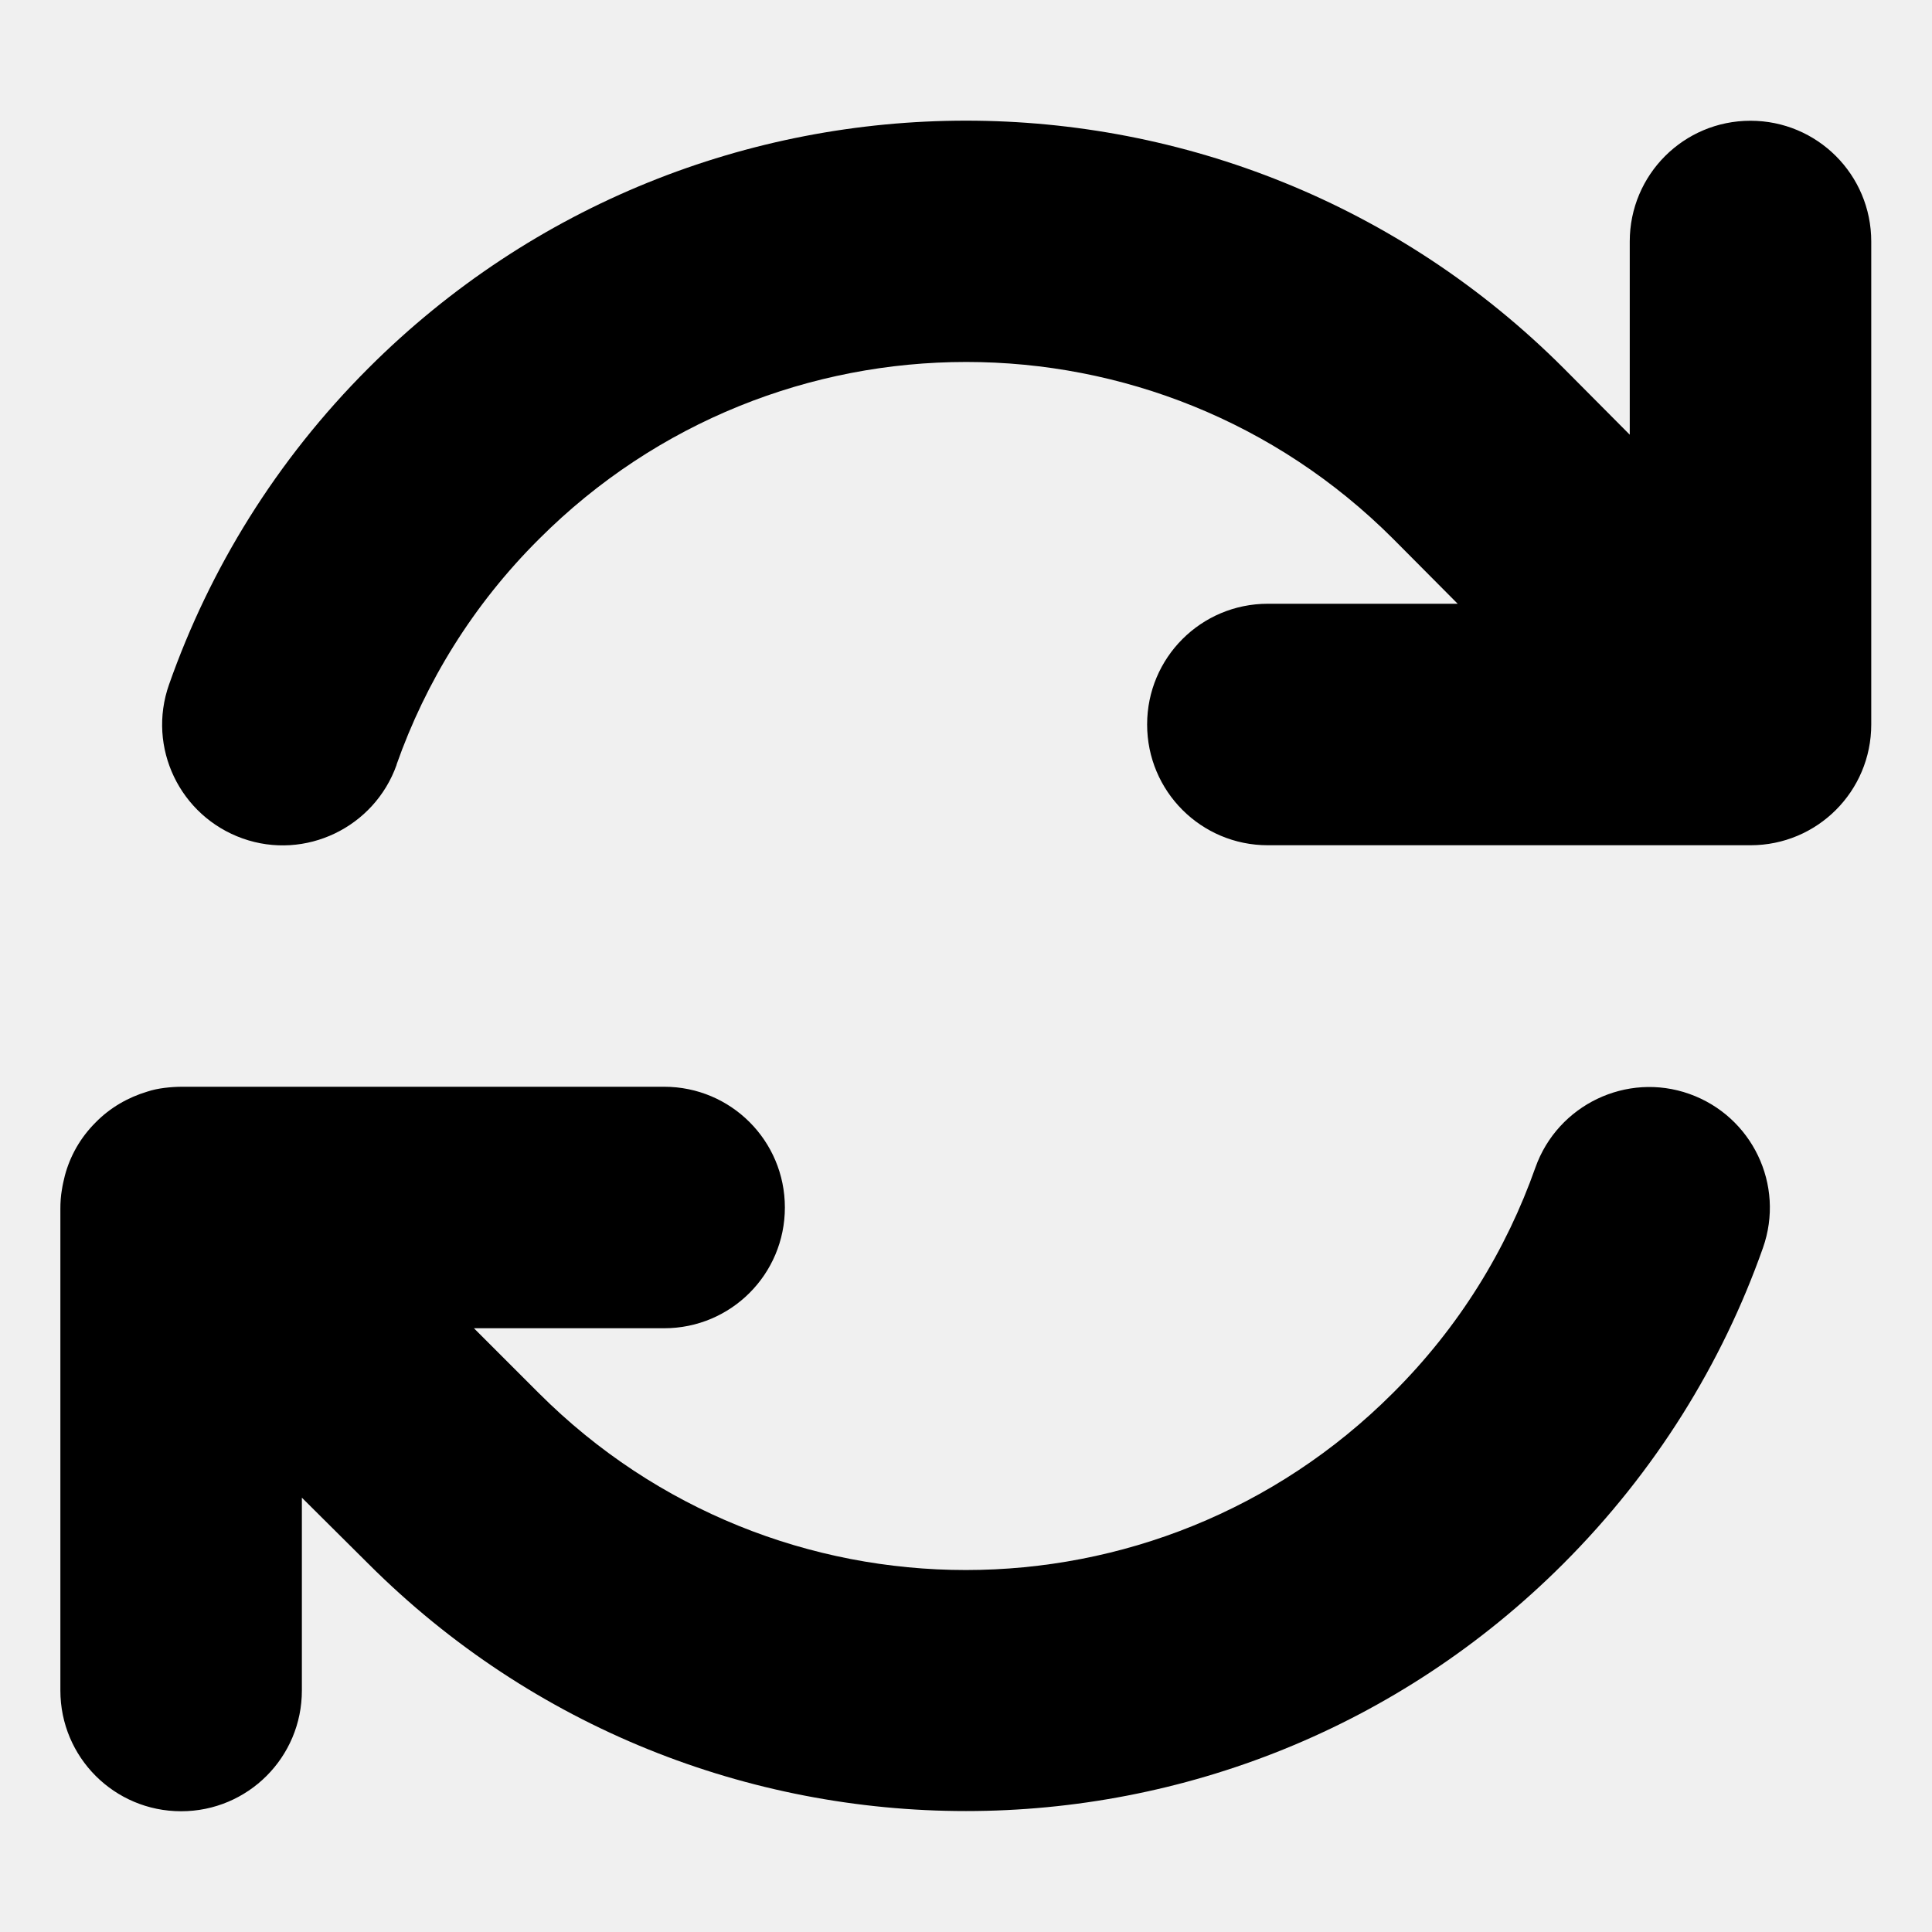
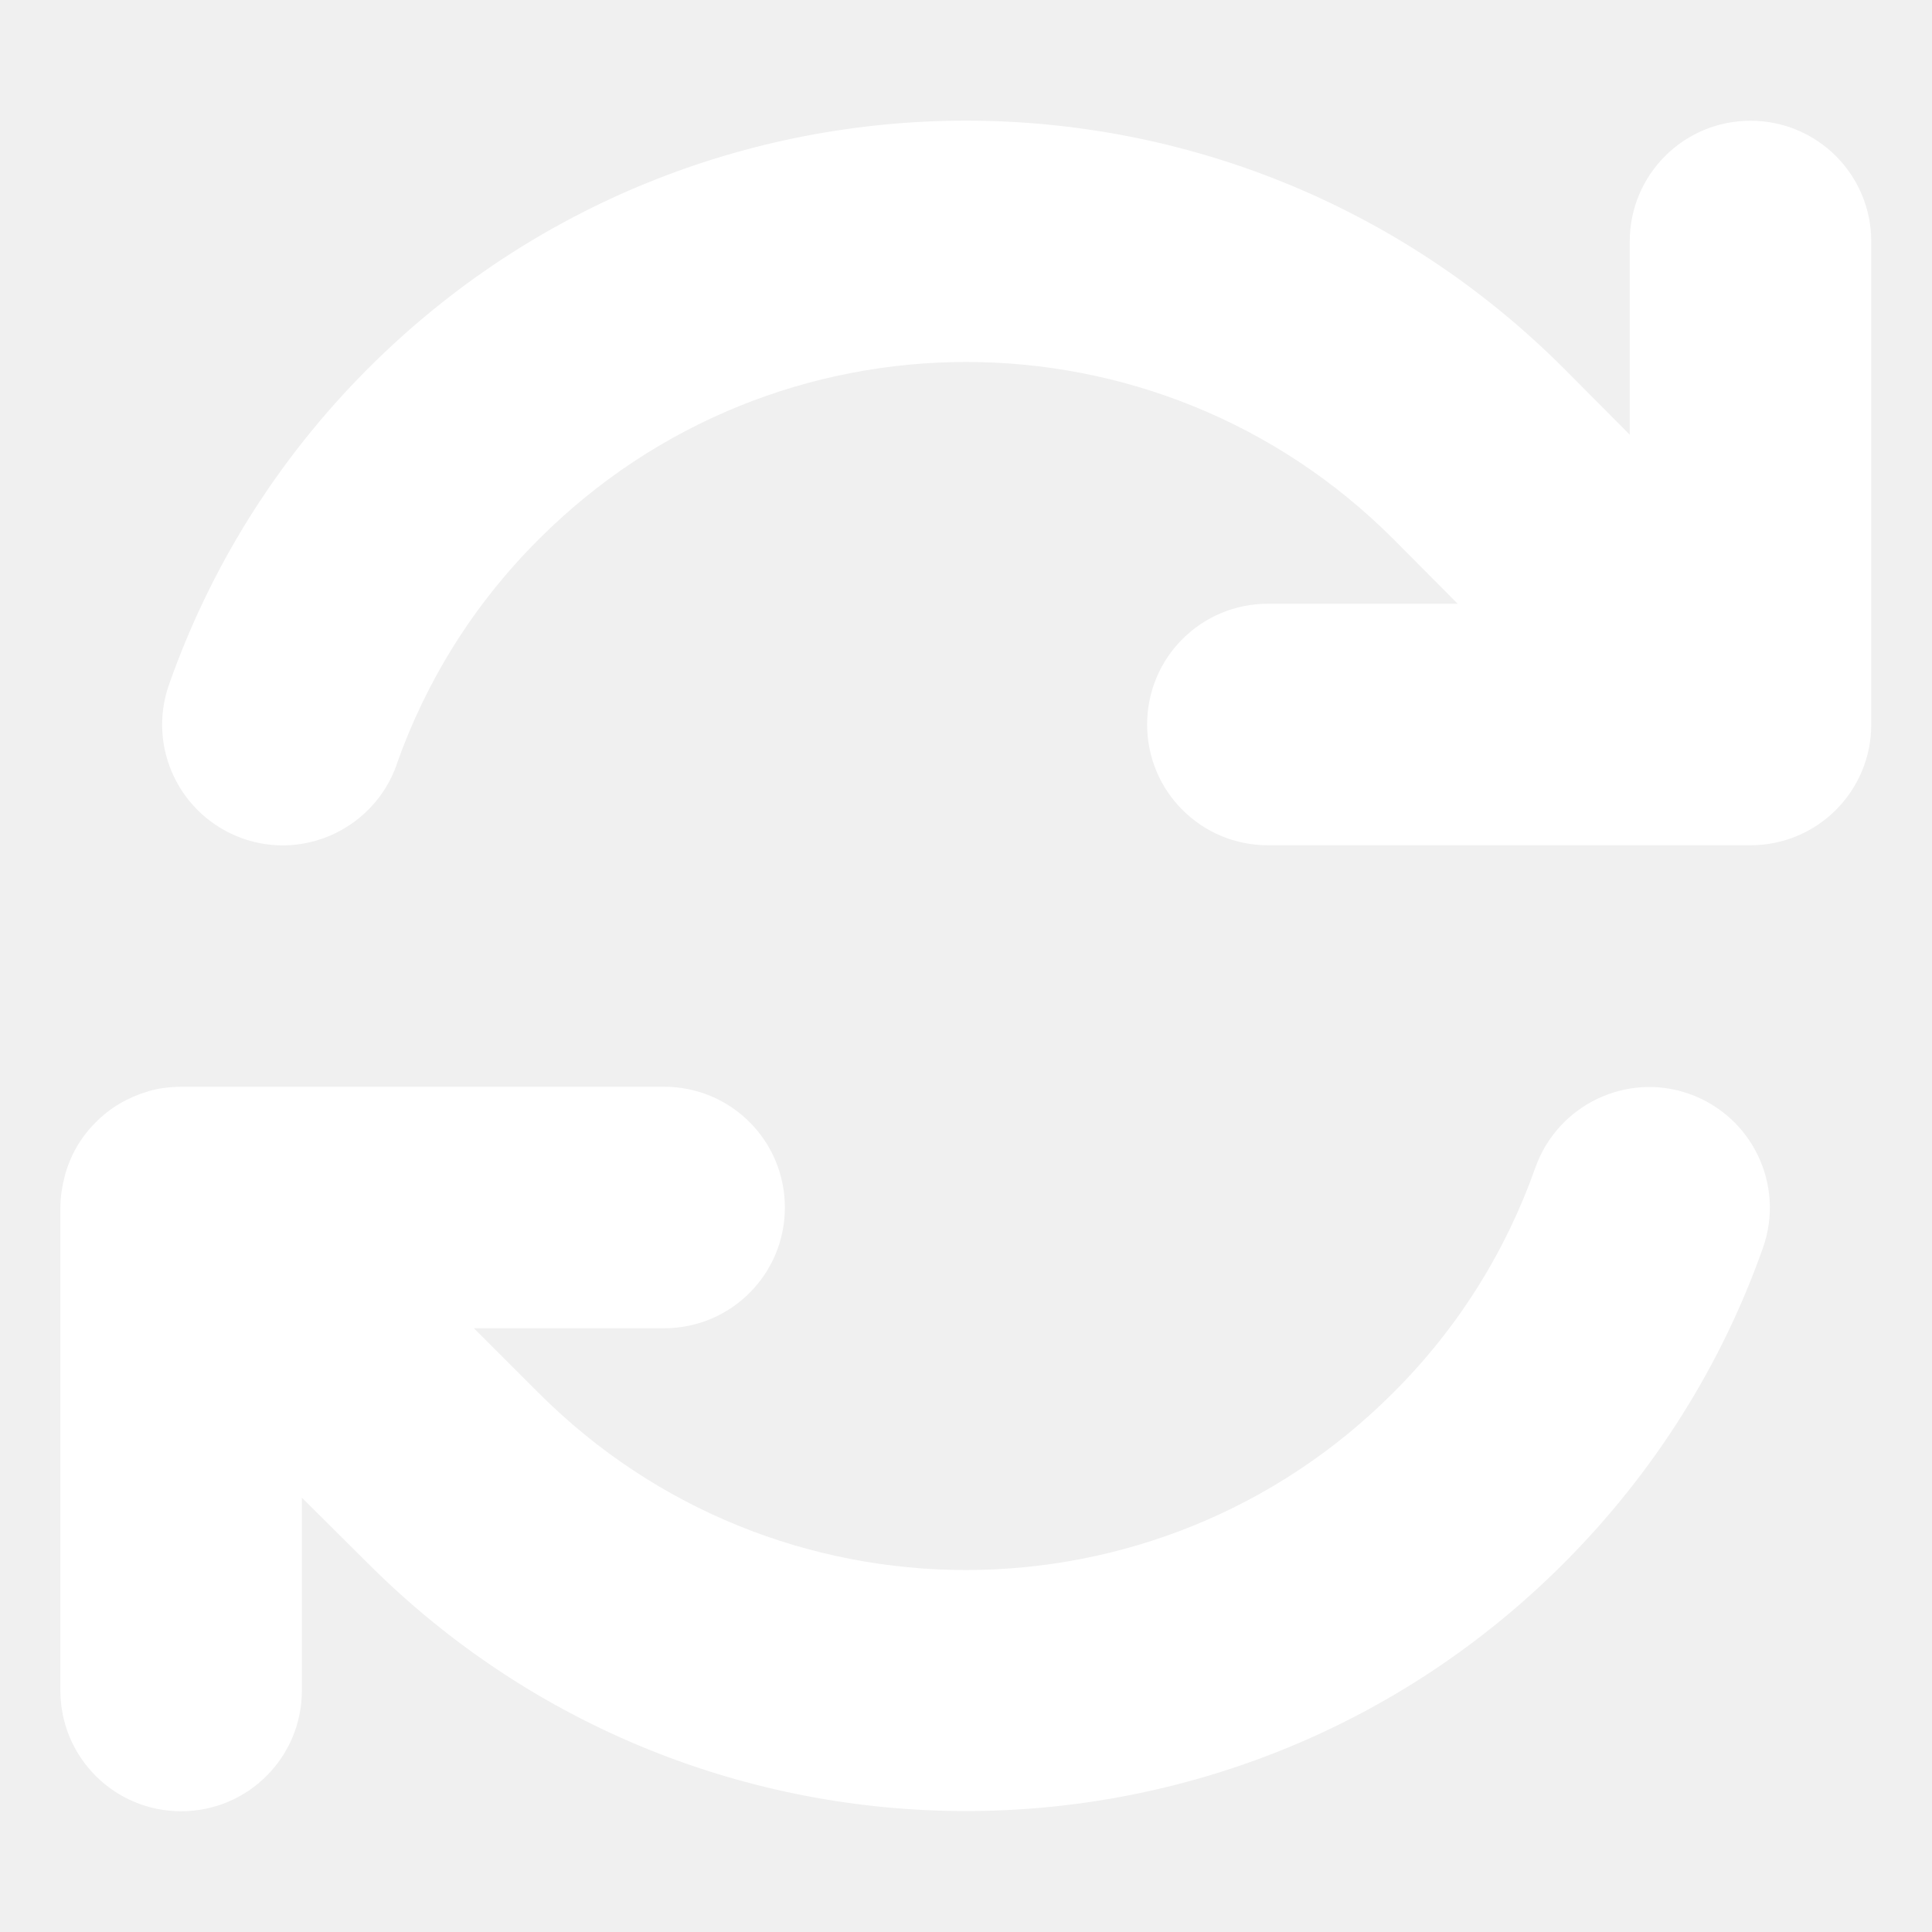
<svg xmlns="http://www.w3.org/2000/svg" width="24" height="24" viewBox="0 0 512 512">
-   <path d="M105.1 202.6c7.7-21.8 20.2-42.3 37.8-59.8c62.5-62.5 163.8-62.5 226.3 0L386.3 160H336c-17.7 0-32 14.3-32 32s14.3 32 32 32H463.5c0 0 0 0 0 0h.4c17.7 0 32-14.3 32-32V64c0-17.7-14.3-32-32-32s-32 14.3-32 32v51.2L414.4 97.6c-87.5-87.5-229.3-87.5-316.8 0C73.2 122 55.6 150.7 44.8 181.4c-5.9 16.7 2.9 34.9 19.5 40.8s34.9-2.9 40.8-19.5zM39 289.3c-5 1.5-9.8 4.2-13.7 8.2c-4 4-6.7 8.8-8.1 14c-.3 1.2-.6 2.5-.8 3.8c-.3 1.7-.4 3.4-.4 5.1V448c0 17.7 14.3 32 32 32s32-14.3 32-32V396.9l17.6 17.5 0 0c87.5 87.4 229.3 87.4 316.7 0c24.4-24.4 42.1-53.1 52.9-83.7c5.9-16.7-2.9-34.9-19.5-40.8s-34.9 2.9-40.8 19.5c-7.7 21.8-20.2 42.3-37.8 59.8c-62.5 62.5-163.8 62.5-226.3 0l-.1-.1L125.6 352H176c17.7 0 32-14.3 32-32s-14.3-32-32-32H48.4c-1.6 0-3.2 .1-4.8 .3s-3.1 .5-4.6 1z" />
+   <g fill="#FFFFFF">
+     <path d="M105.1 202.6c7.7-21.8 20.2-42.3 37.8-59.8c62.5-62.5 163.8-62.5 226.3 0L386.3 160H336c-17.7 0-32 14.3-32 32s14.3 32 32 32H463.5c0 0 0 0 0 0h.4c17.7 0 32-14.3 32-32V64c0-17.7-14.3-32-32-32s-32 14.3-32 32v51.2L414.4 97.6c-87.5-87.5-229.3-87.5-316.8 0C73.2 122 55.6 150.7 44.8 181.4c-5.9 16.7 2.9 34.9 19.5 40.8s34.9-2.9 40.8-19.5zM39 289.3c-5 1.5-9.8 4.2-13.7 8.2c-4 4-6.7 8.8-8.1 14c-.3 1.2-.6 2.5-.8 3.8c-.3 1.7-.4 3.4-.4 5.1V448c0 17.7 14.3 32 32 32s32-14.3 32-32V396.9l17.6 17.5 0 0c87.5 87.4 229.3 87.4 316.7 0c24.4-24.4 42.1-53.1 52.9-83.7c5.9-16.7-2.9-34.9-19.5-40.8s-34.9 2.9-40.8 19.5c-7.7 21.8-20.2 42.3-37.8 59.8c-62.5 62.5-163.8 62.5-226.3 0l-.1-.1L125.6 352H176c17.7 0 32-14.3 32-32s-14.3-32-32-32H48.4c-1.6 0-3.2 .1-4.8 .3s-3.1 .5-4.6 1z" />
+   </g>
</svg>
